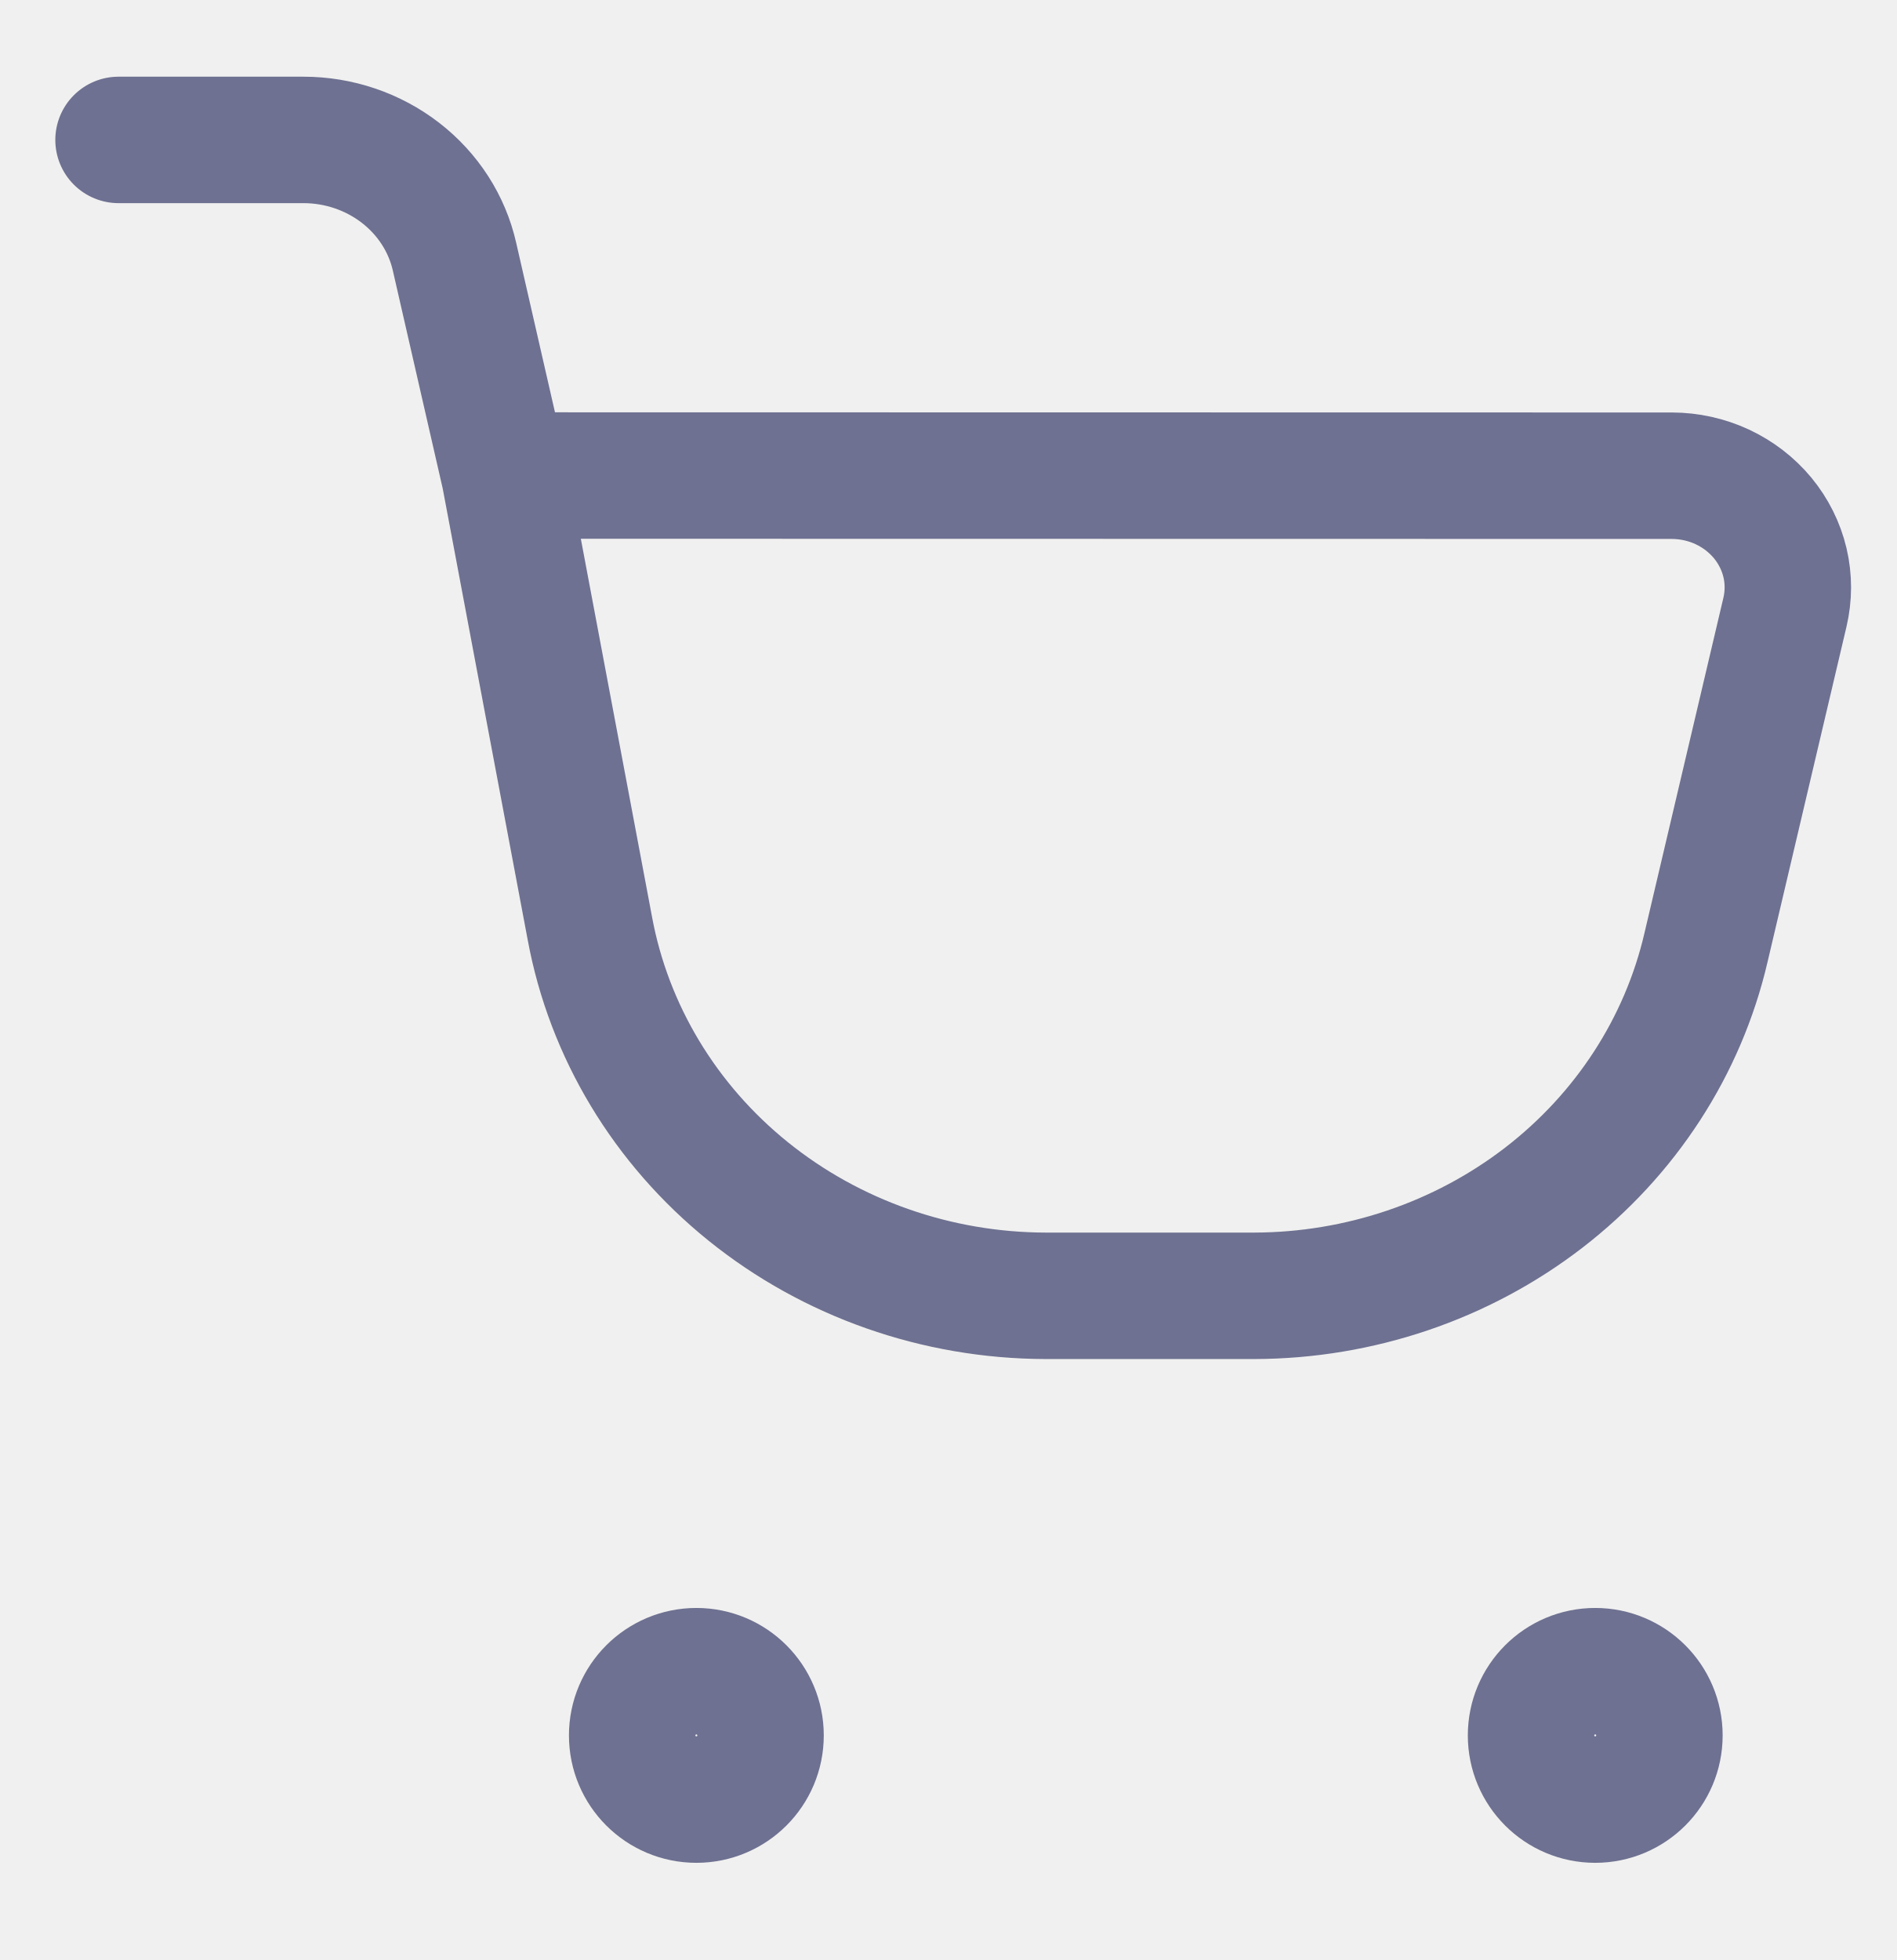
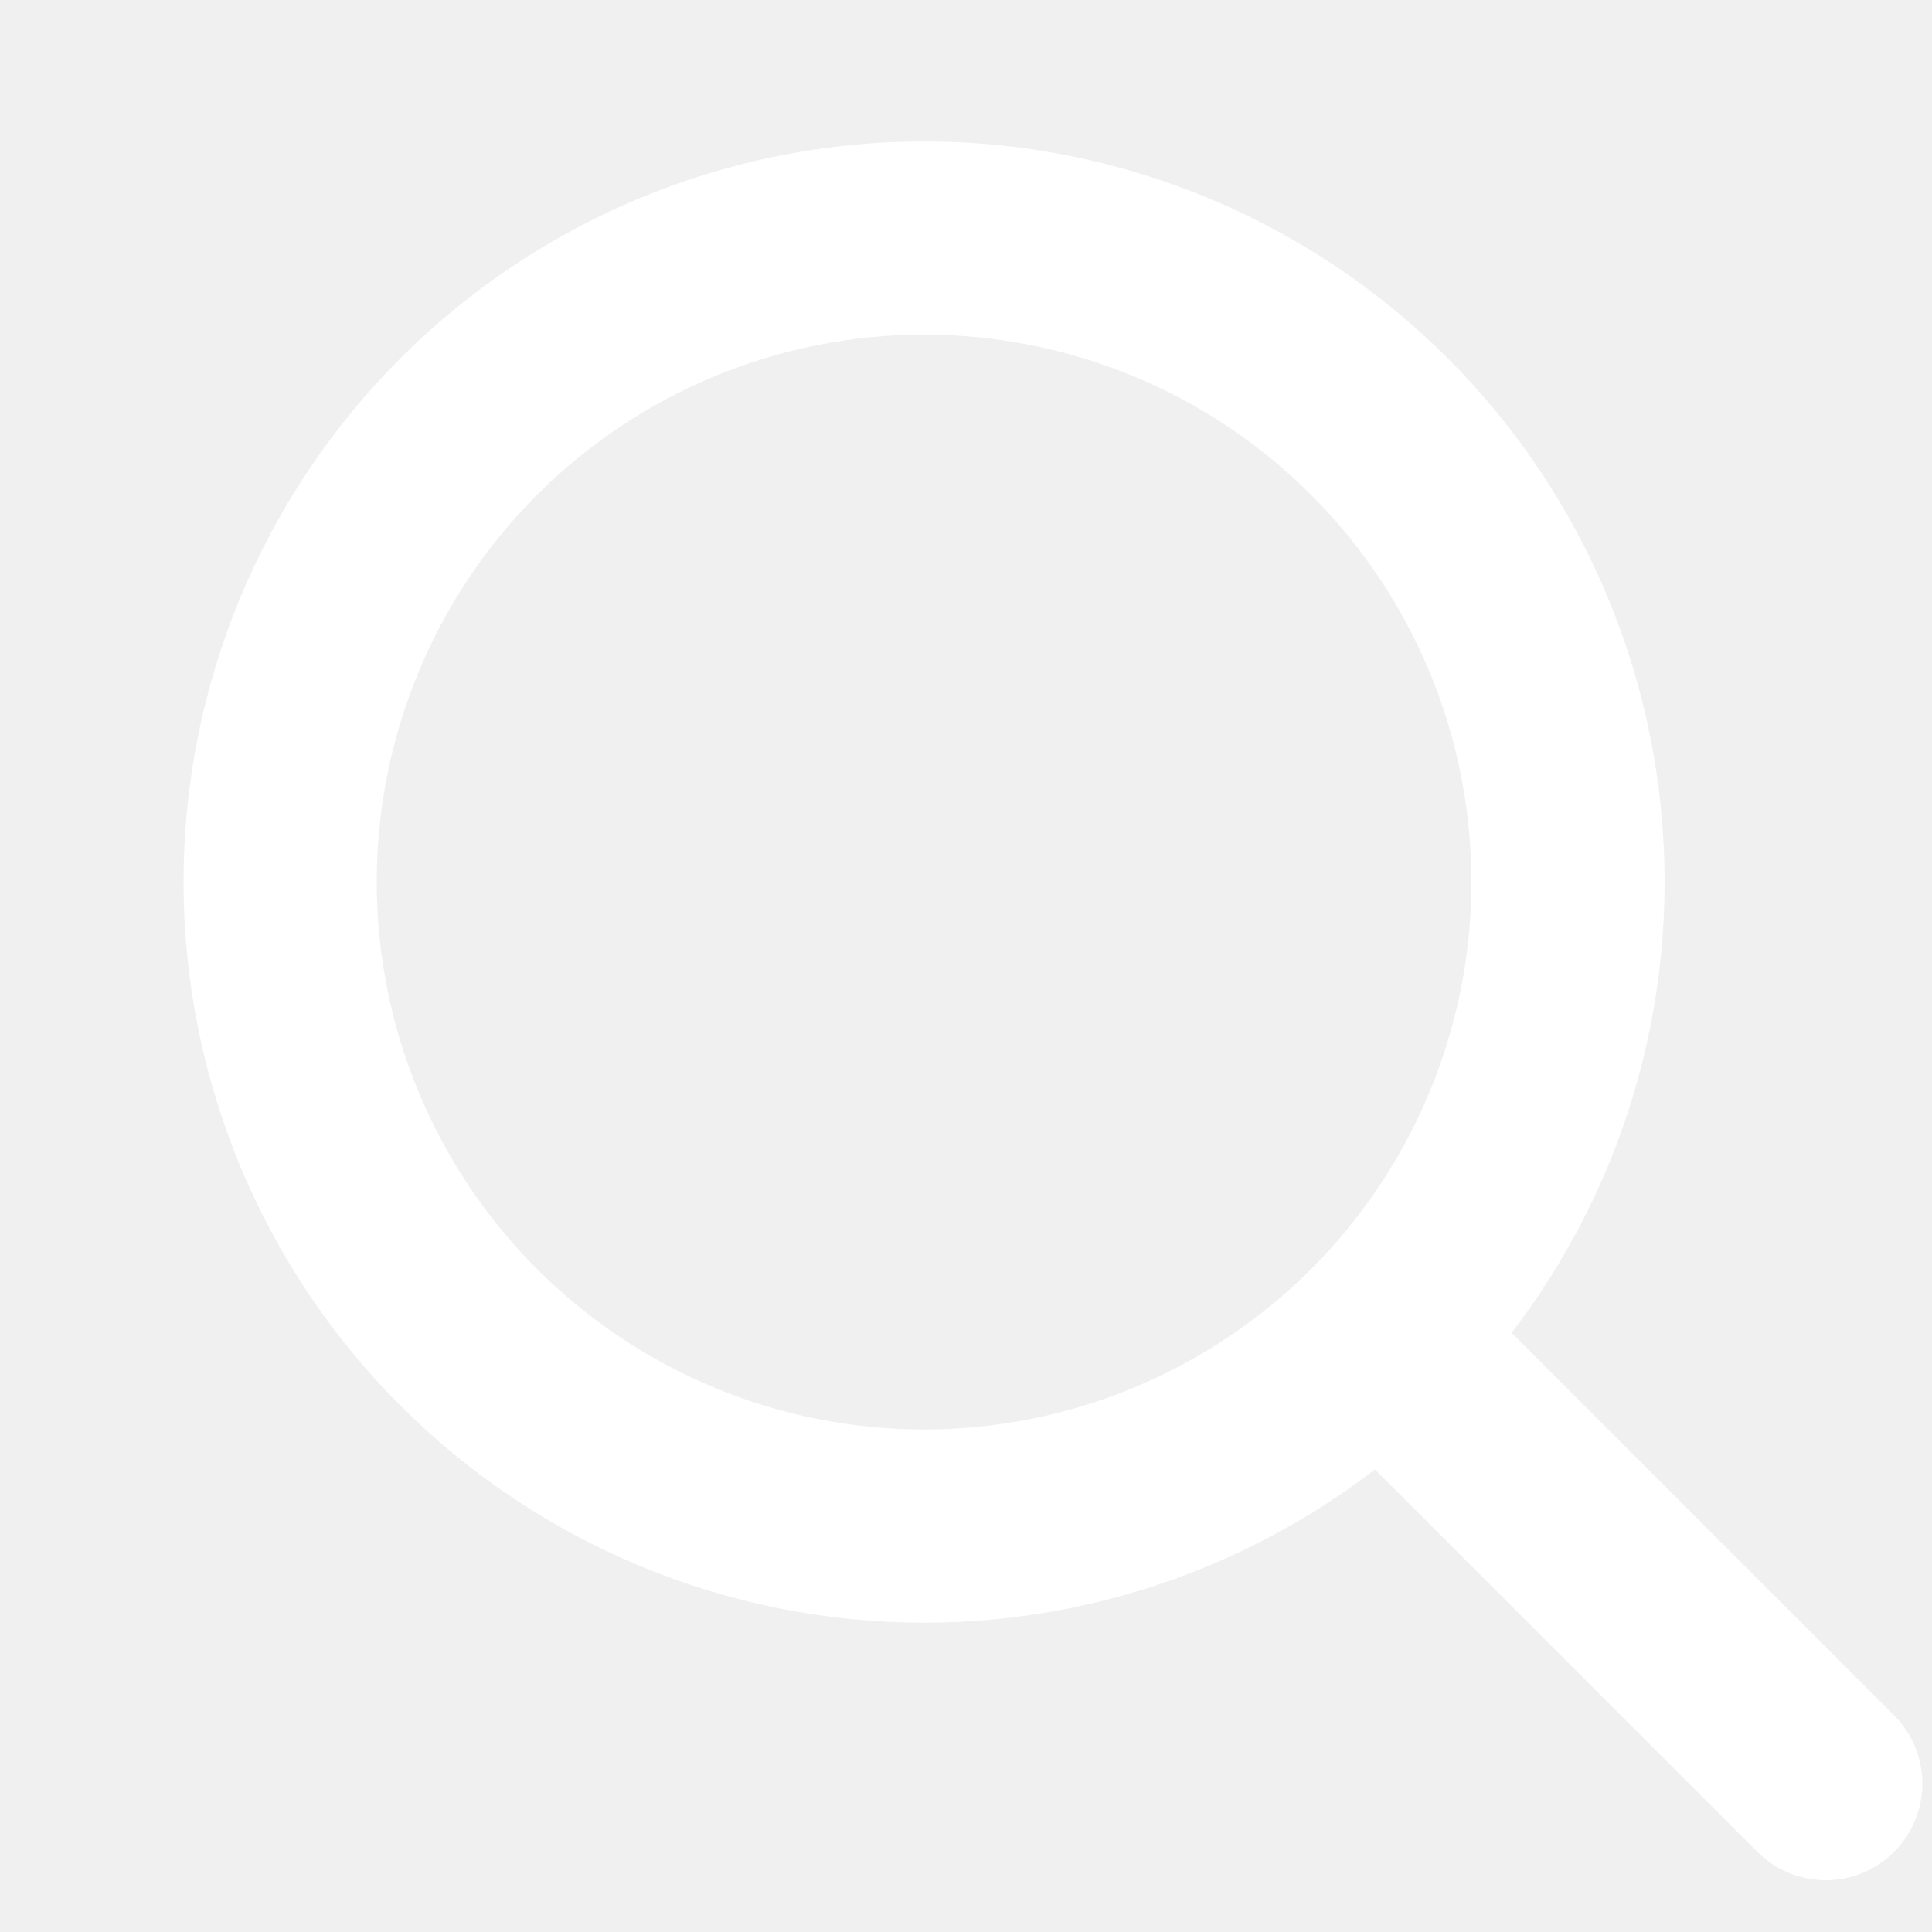
- <svg xmlns="http://www.w3.org/2000/svg" width="30" height="31" viewBox="0 0 30 31" fill="none">
-   <path d="M1.875 2.213H4.8C5.359 2.213 5.9 2.397 6.335 2.733C6.77 3.069 7.072 3.538 7.19 4.061L7.982 7.521M7.982 7.521L9.331 14.684C9.632 16.31 10.519 17.783 11.837 18.845C13.155 19.907 14.819 20.491 16.54 20.495H19.841C21.506 20.491 23.12 19.944 24.419 18.944C25.717 17.944 26.623 16.549 26.986 14.989L28.235 9.685C28.296 9.426 28.297 9.158 28.236 8.9C28.175 8.642 28.054 8.4 27.883 8.192C27.711 7.985 27.493 7.817 27.245 7.701C26.996 7.585 26.724 7.525 26.448 7.524L7.982 7.521Z" stroke="#6E7191" stroke-width="2" stroke-linecap="round" />
-   <path d="M11.016 28.463C11.577 28.463 12.031 28.009 12.031 27.448C12.031 26.887 11.577 26.432 11.016 26.432C10.455 26.432 10 26.887 10 27.448C10 28.009 10.455 28.463 11.016 28.463Z" stroke="#6E7191" stroke-width="2" />
-   <path d="M25.234 28.463C25.795 28.463 26.25 28.009 26.25 27.448C26.25 26.887 25.795 26.432 25.234 26.432C24.673 26.432 24.219 26.887 24.219 27.448C24.219 28.009 24.673 28.463 25.234 28.463Z" stroke="#6E7191" stroke-width="2" />
+ <svg xmlns="http://www.w3.org/2000/svg" width="10" height="10" viewBox="0 0 10 10" fill="none">
+   <path d="M9.45 9.232L7.14 6.922M7.14 6.922C7.765 6.297 8.116 5.449 8.116 4.565C8.116 3.681 7.765 2.833 7.14 2.208C6.515 1.583 5.667 1.232 4.783 1.232C3.899 1.232 3.051 1.583 2.426 2.208C1.801 2.833 1.45 3.681 1.45 4.565C1.45 5.449 1.801 6.297 2.426 6.922C3.051 7.547 3.899 7.899 4.783 7.899C5.667 7.899 6.515 7.547 7.14 6.922Z" stroke="white" stroke-linecap="round" stroke-linejoin="round" />
</svg>
